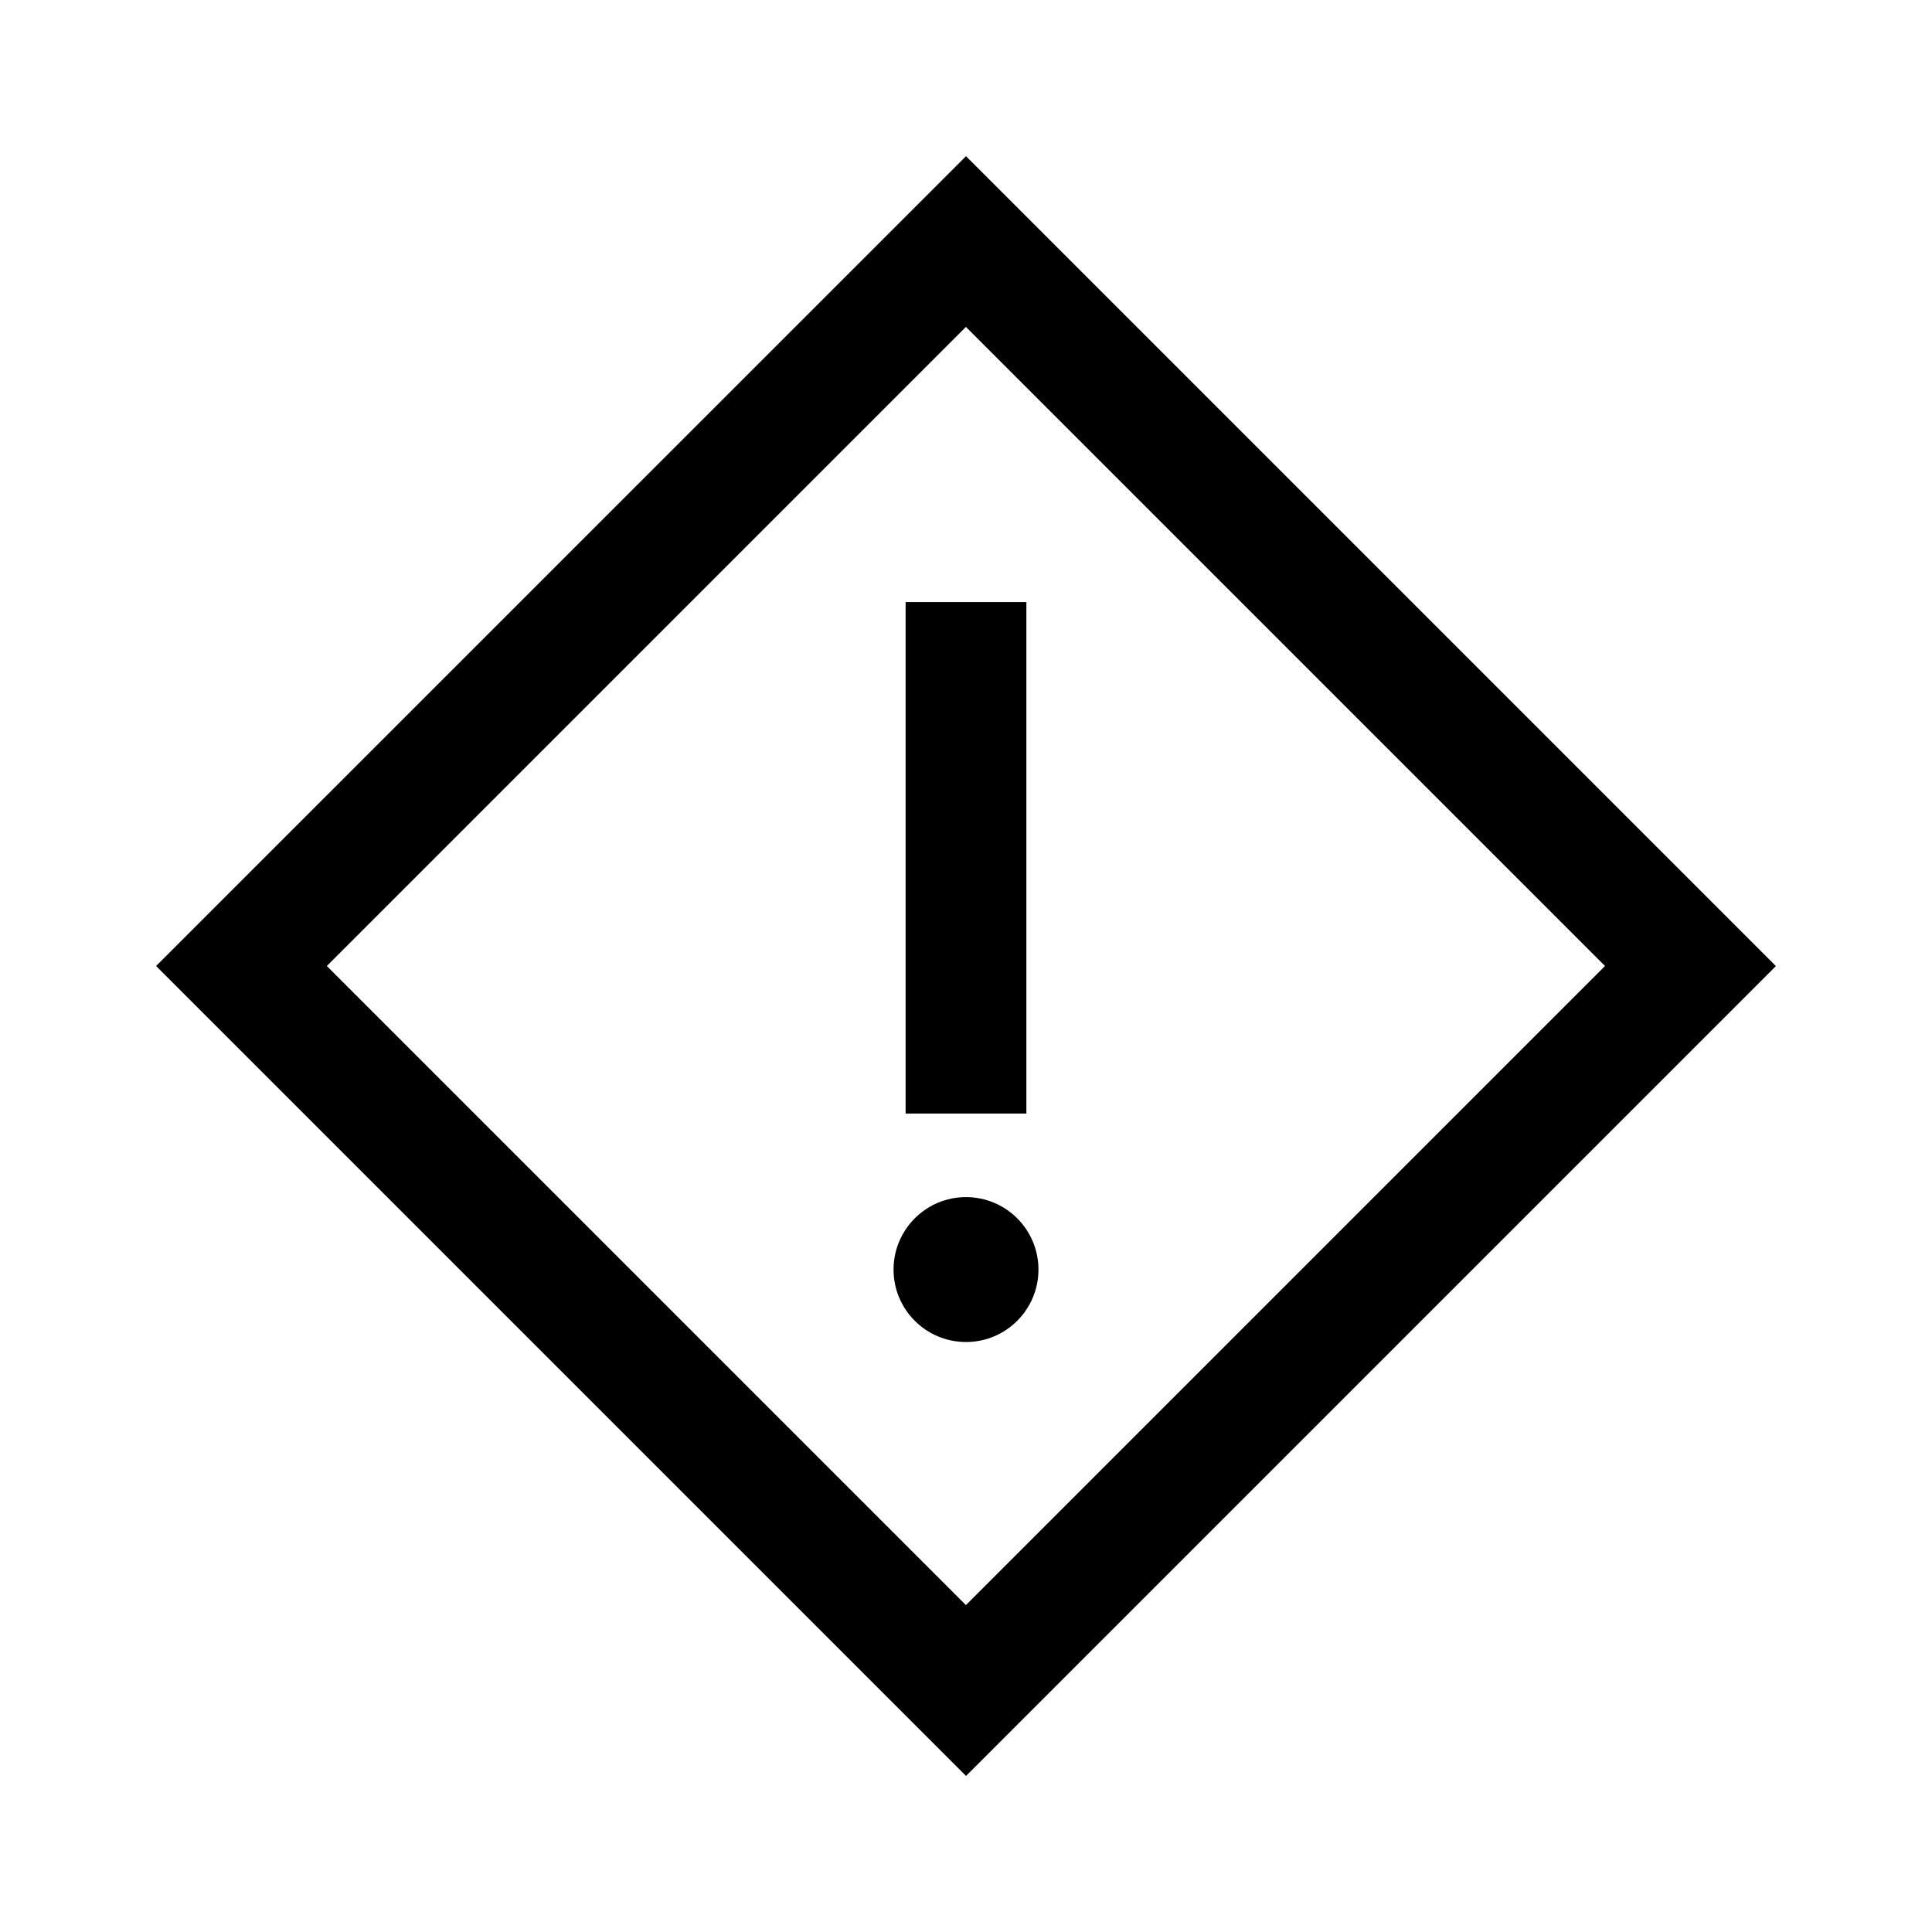
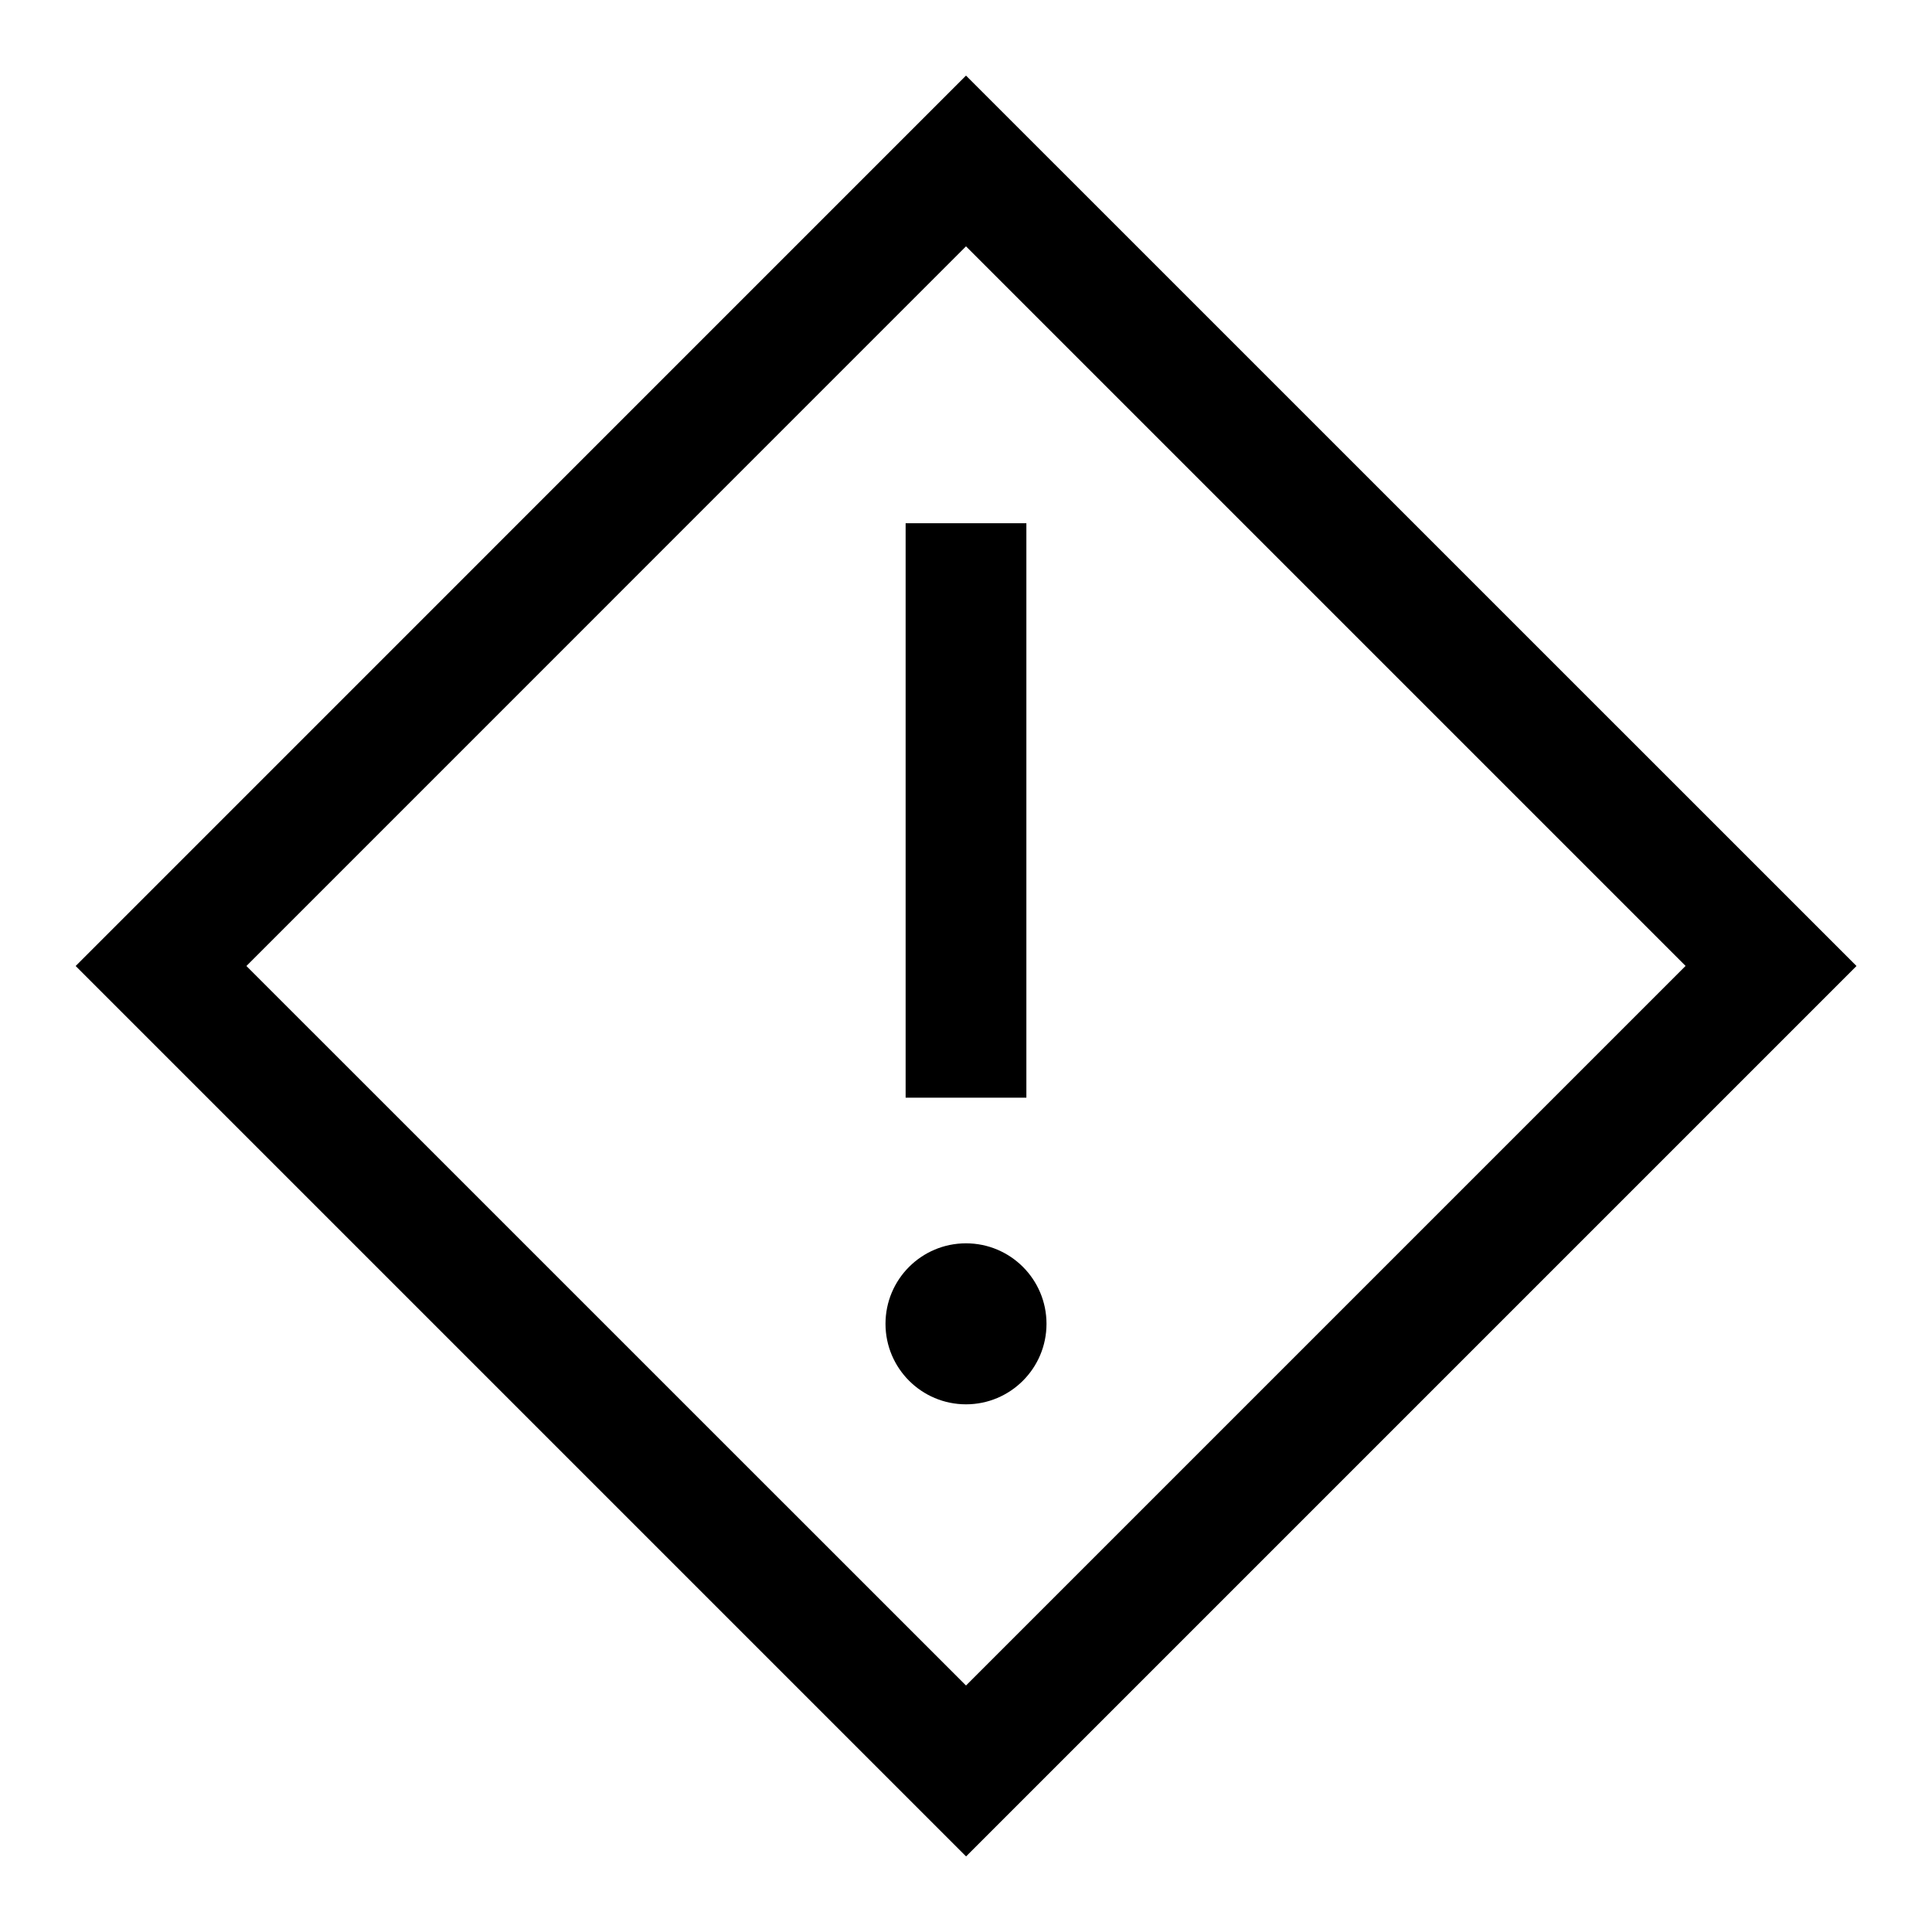
<svg xmlns="http://www.w3.org/2000/svg" id="a" viewBox="0 0 24 24">
-   <path d="M12,22.061L1.939,12,12,1.94l10.061,10.061-10.061,10.061ZM4.06,12l7.939,7.939,7.939-7.939-7.939-7.939-7.939,7.939ZM12.75,7.479h-1.5v6.354h1.5v-6.354ZM12,16.671c.497,0,.9-.403.9-.9s-.403-.9-.9-.9-.9.403-.9.9.403.9.9.9Z" />
+   <path d="M12.0.939L.94,12l11.061,11.061,11.061-11.061L12.0.939ZM3.061,12L12,3.06l8.939,8.939-8.939,8.939L3.061,12ZM12.75,6.5h-1.5v7.136h1.5v-7.136ZM12,15.445c-.552,0-1,.447-1,1,0,.552.448,1,1,1,.552,0,1-.448,1-1,0-.553-.448-1-1-1Z" />
</svg>
